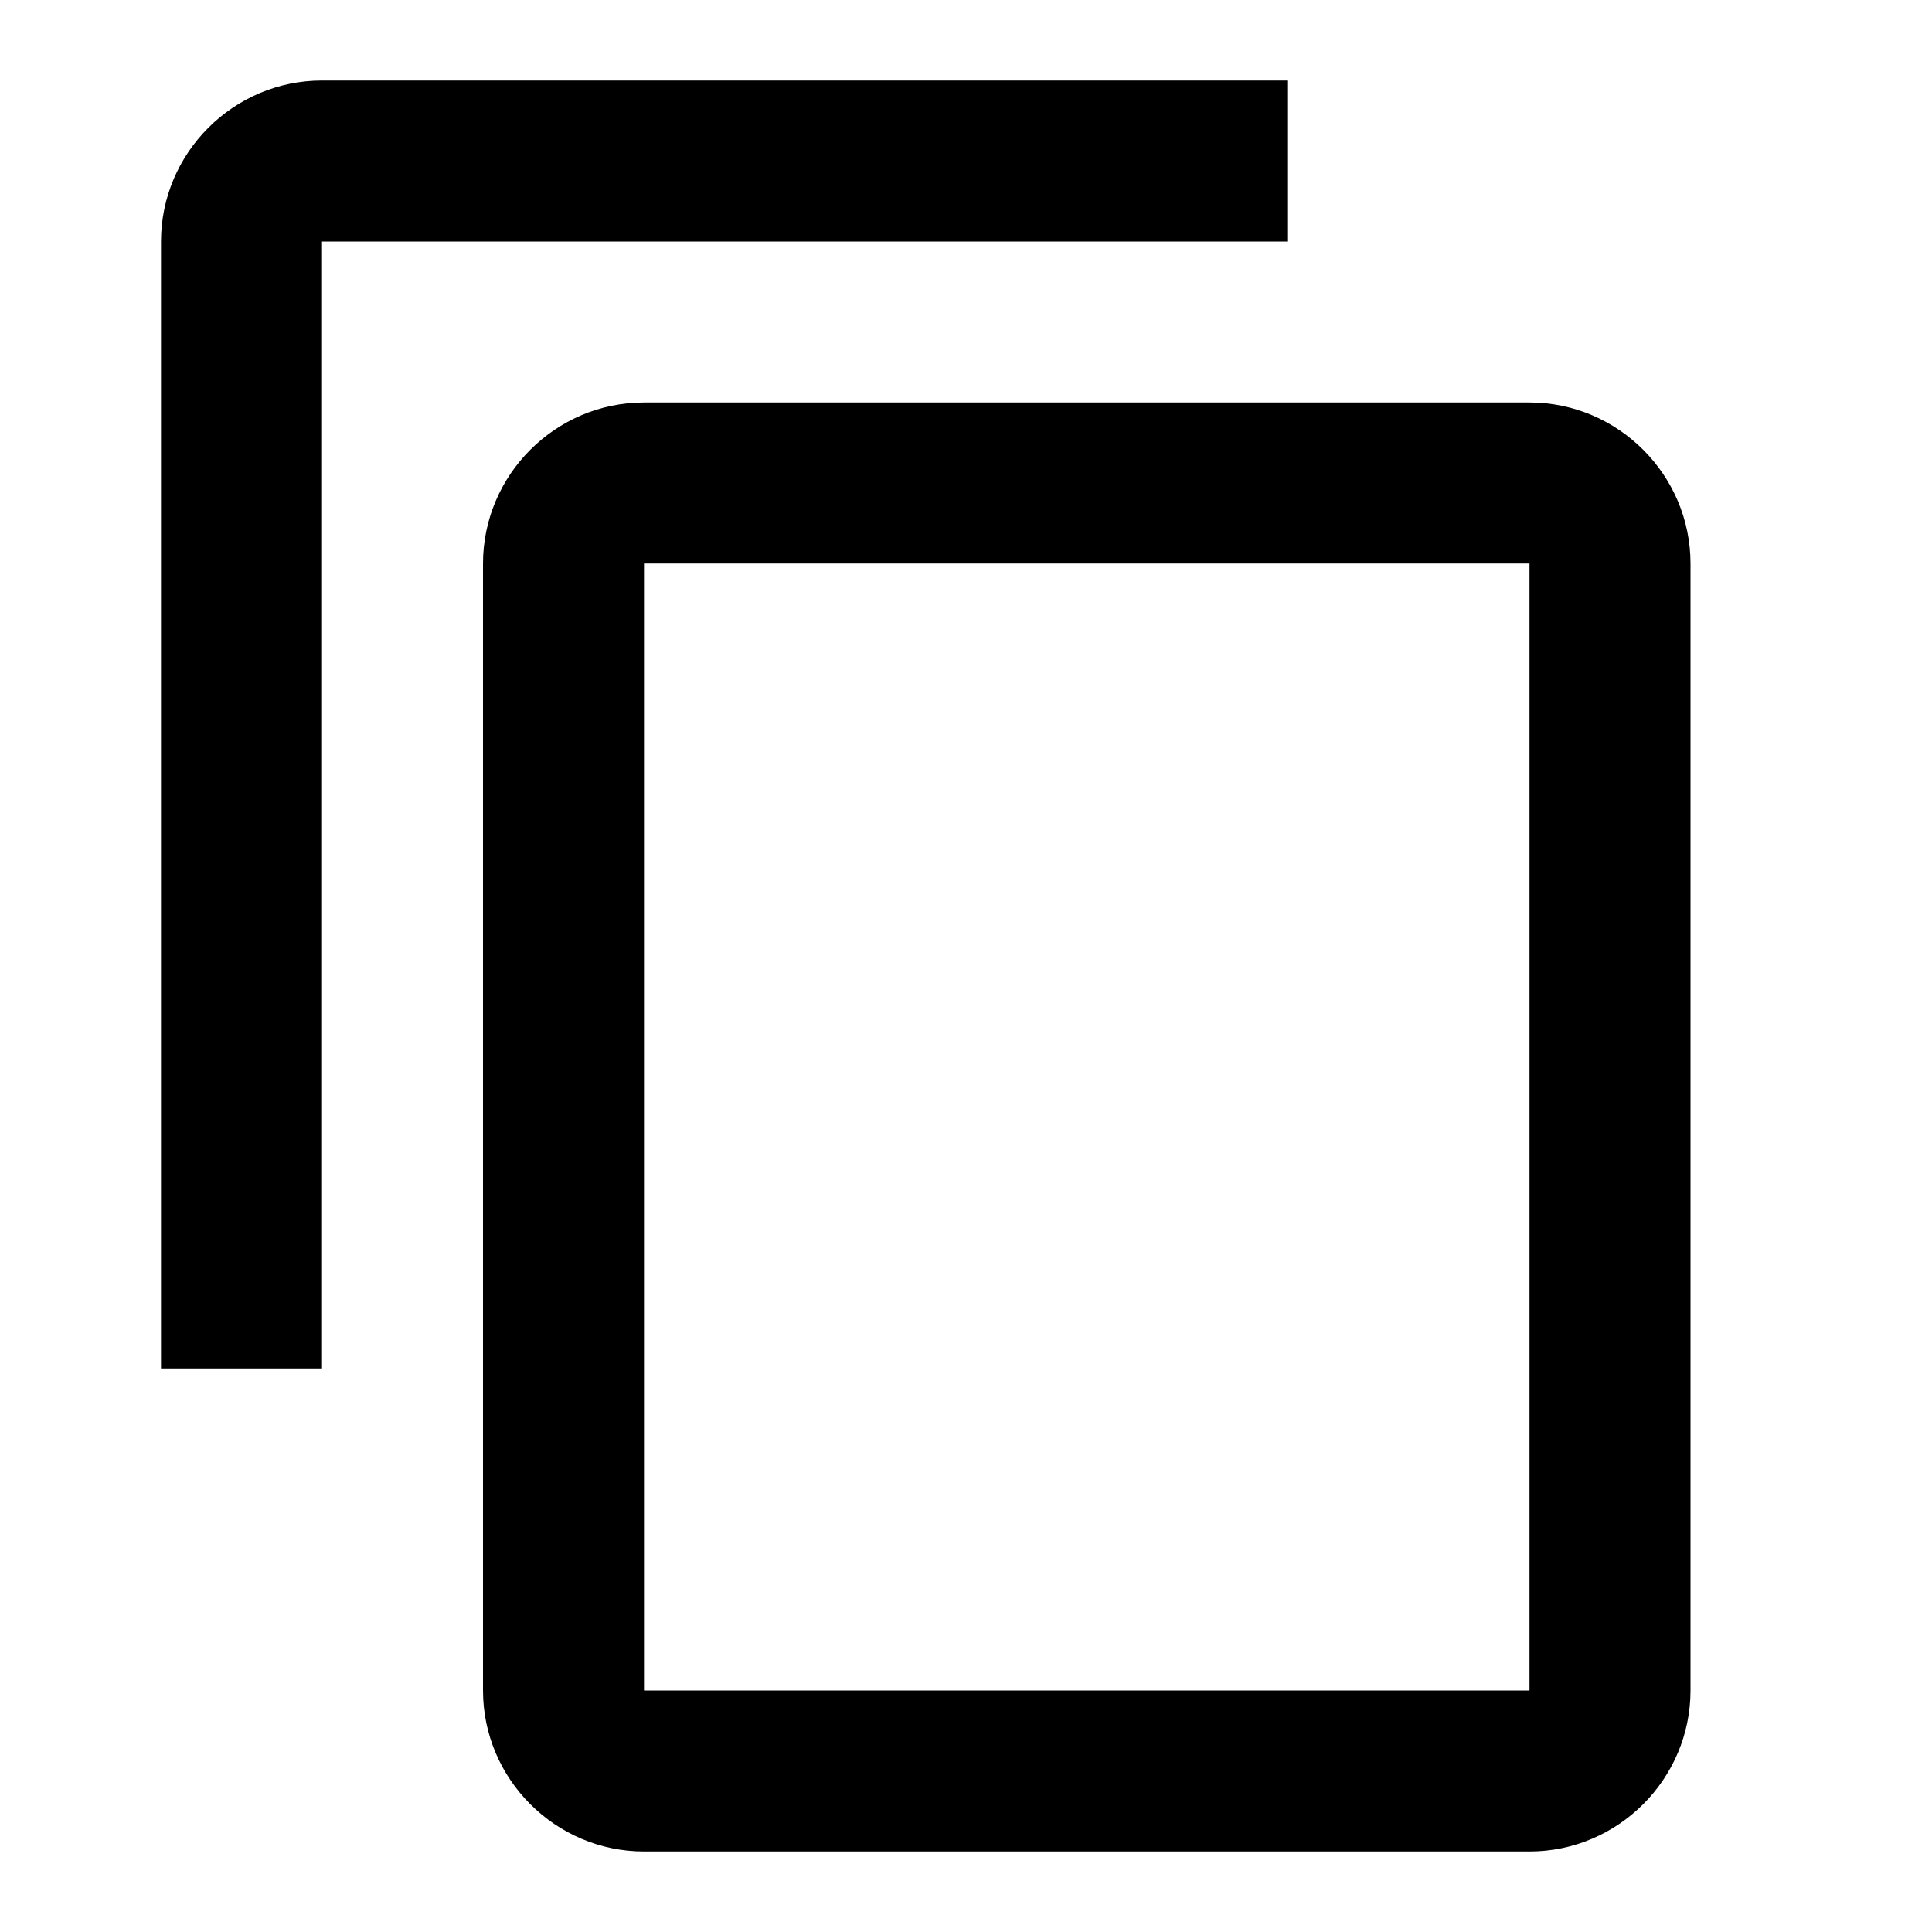
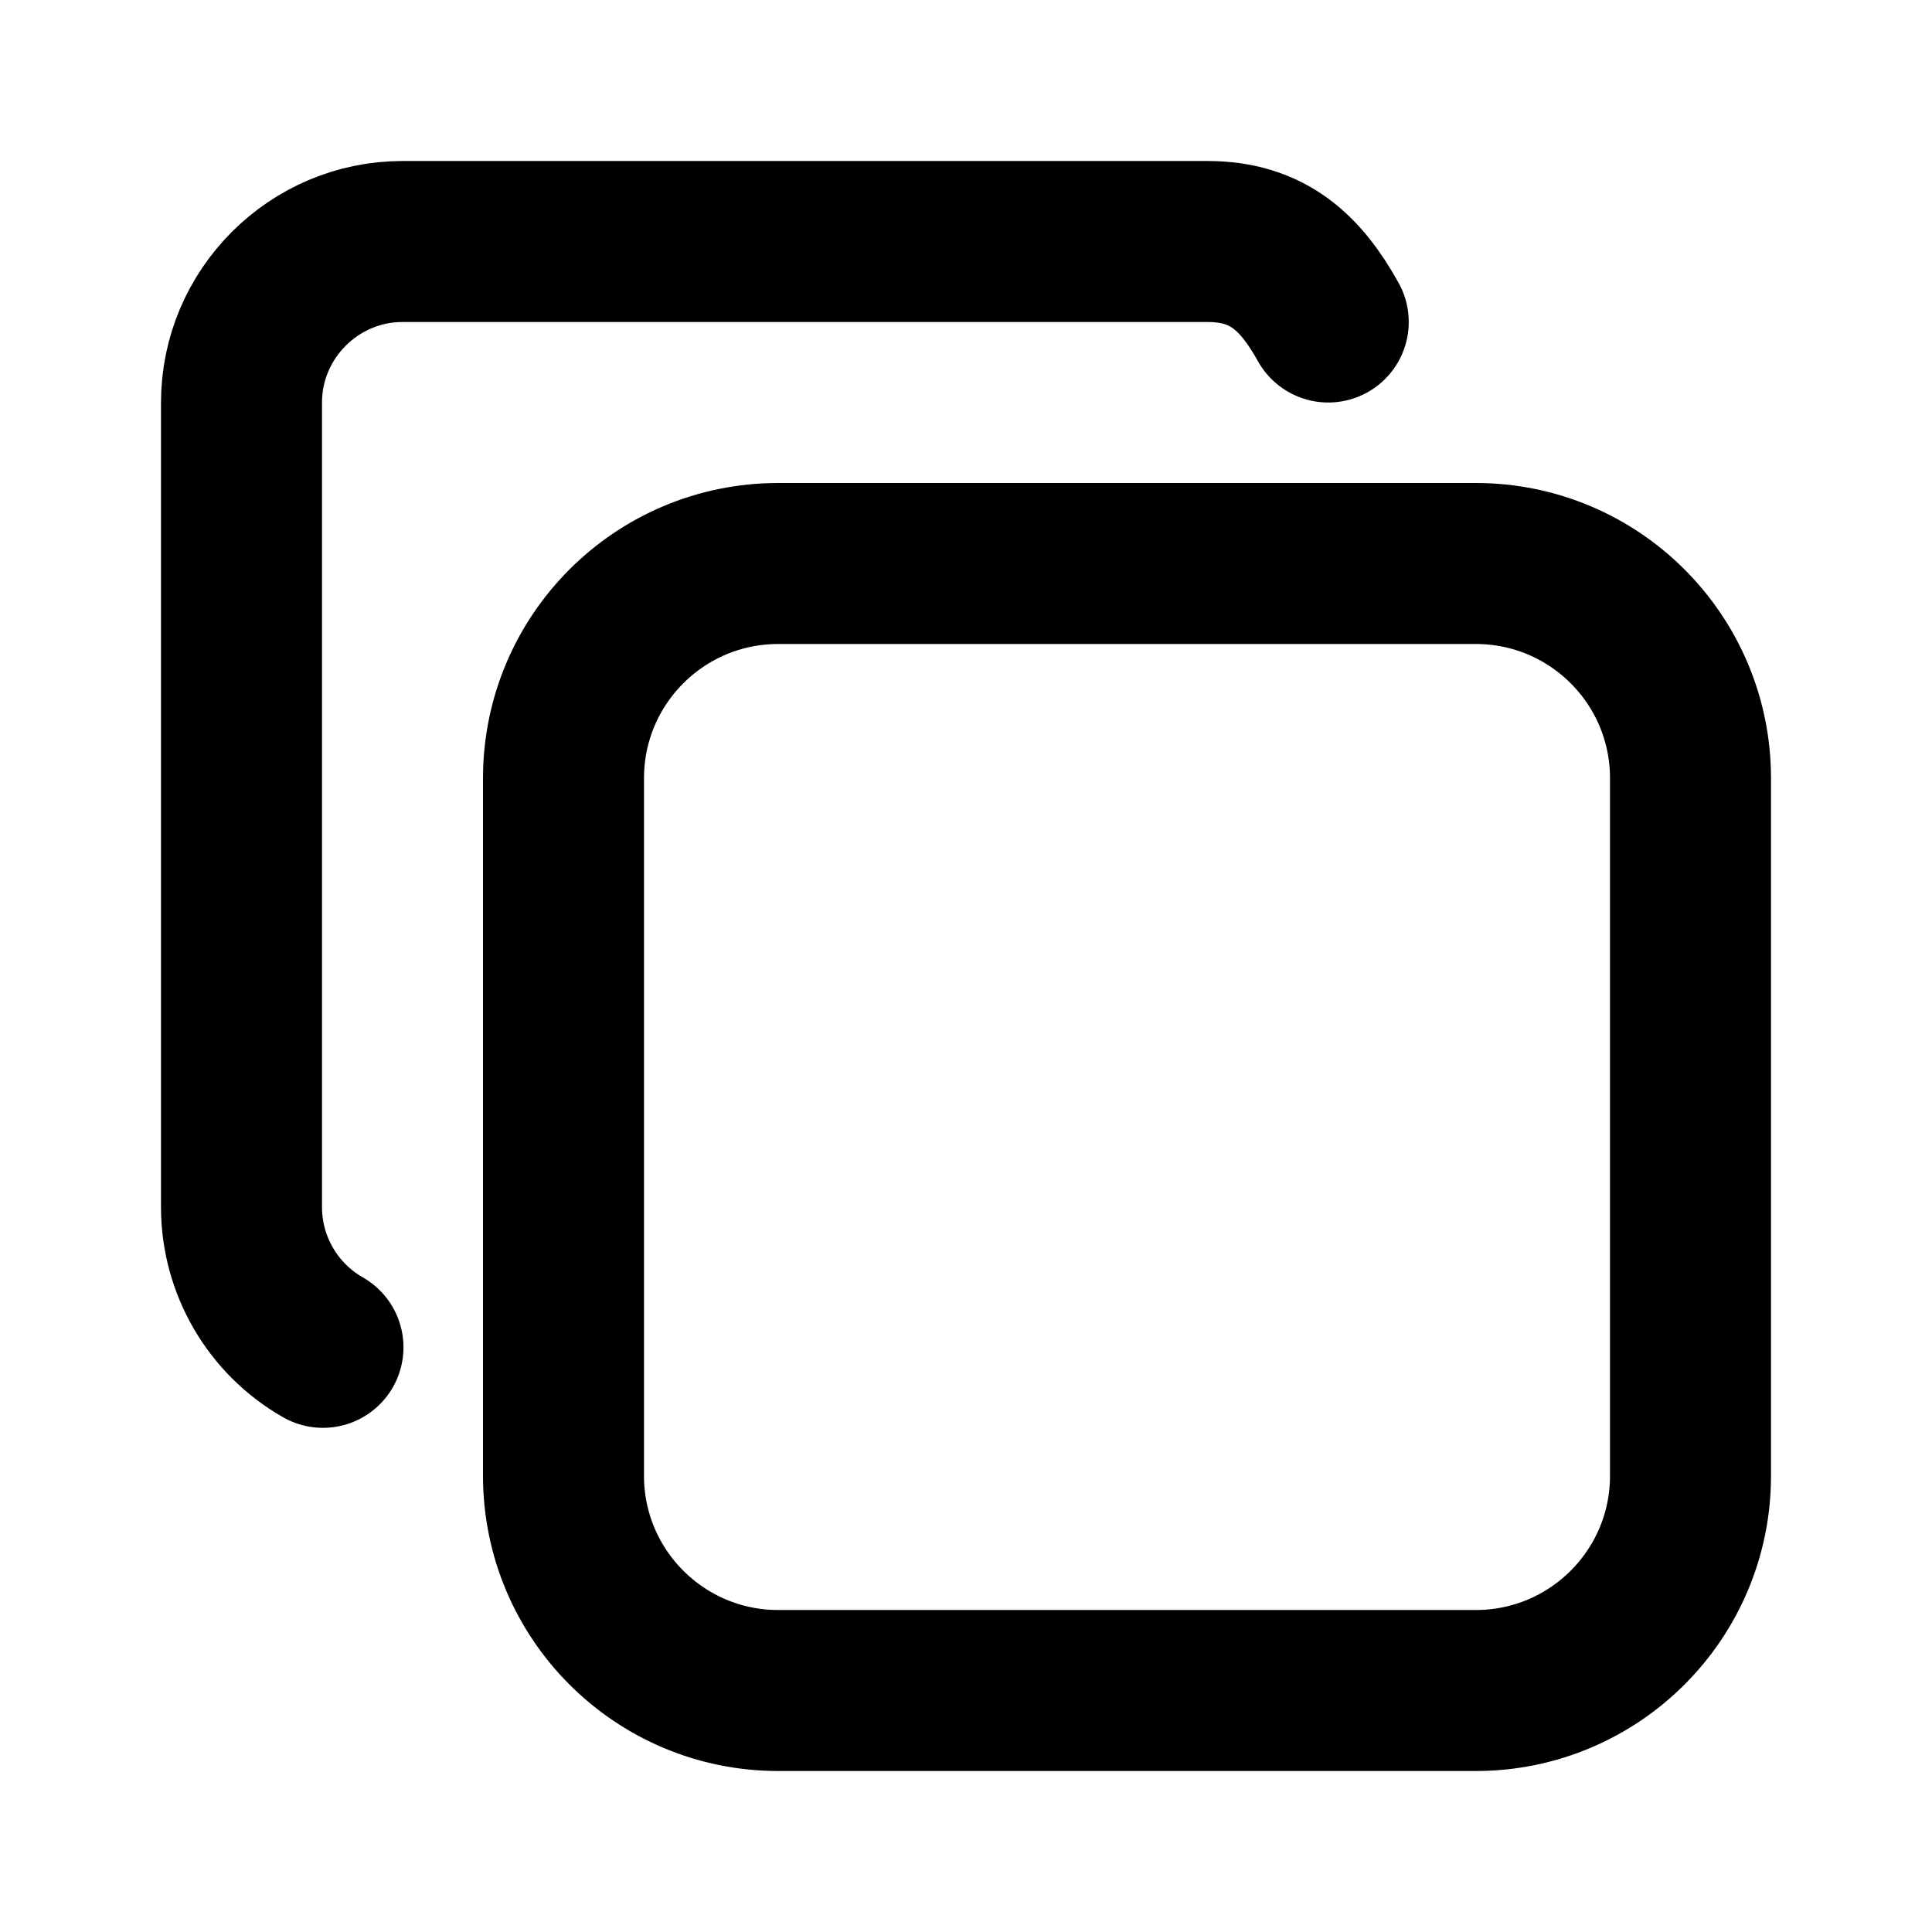
- <svg xmlns="http://www.w3.org/2000/svg" width="24" height="24" viewBox="0 0 24 24">
-   <path d="M16 1H4c-1.1 0-2 .9-2 2v14h2V3h12V1zm3 4H8c-1.1 0-2 .9-2 2v14c0 1.1.9 2 2 2h11c1.1 0 2-.9 2-2V7c0-1.1-.9-2-2-2zm0 16H8V7h11v14z" />
+ <svg xmlns="http://www.w3.org/2000/svg" width="24" height="24" viewBox="0 0 24 24" fill="none" stroke="currentColor" stroke-width="2" stroke-linecap="round" stroke-linejoin="round">
+   <path d="M7 9.667a2.667 2.667 0 0 1 2.667 -2.667h8.666a2.667 2.667 0 0 1 2.667 2.667v8.666a2.667 2.667 0 0 1 -2.667 2.667h-8.666a2.667 2.667 0 0 1 -2.667 -2.667l0 -8.666" />
+   <path d="M4.012 16.737a2.005 2.005 0 0 1 -1.012 -1.737v-10c0 -1.1 .9 -2 2 -2h10c.75 0 1.158 .385 1.5 1" />
</svg>
